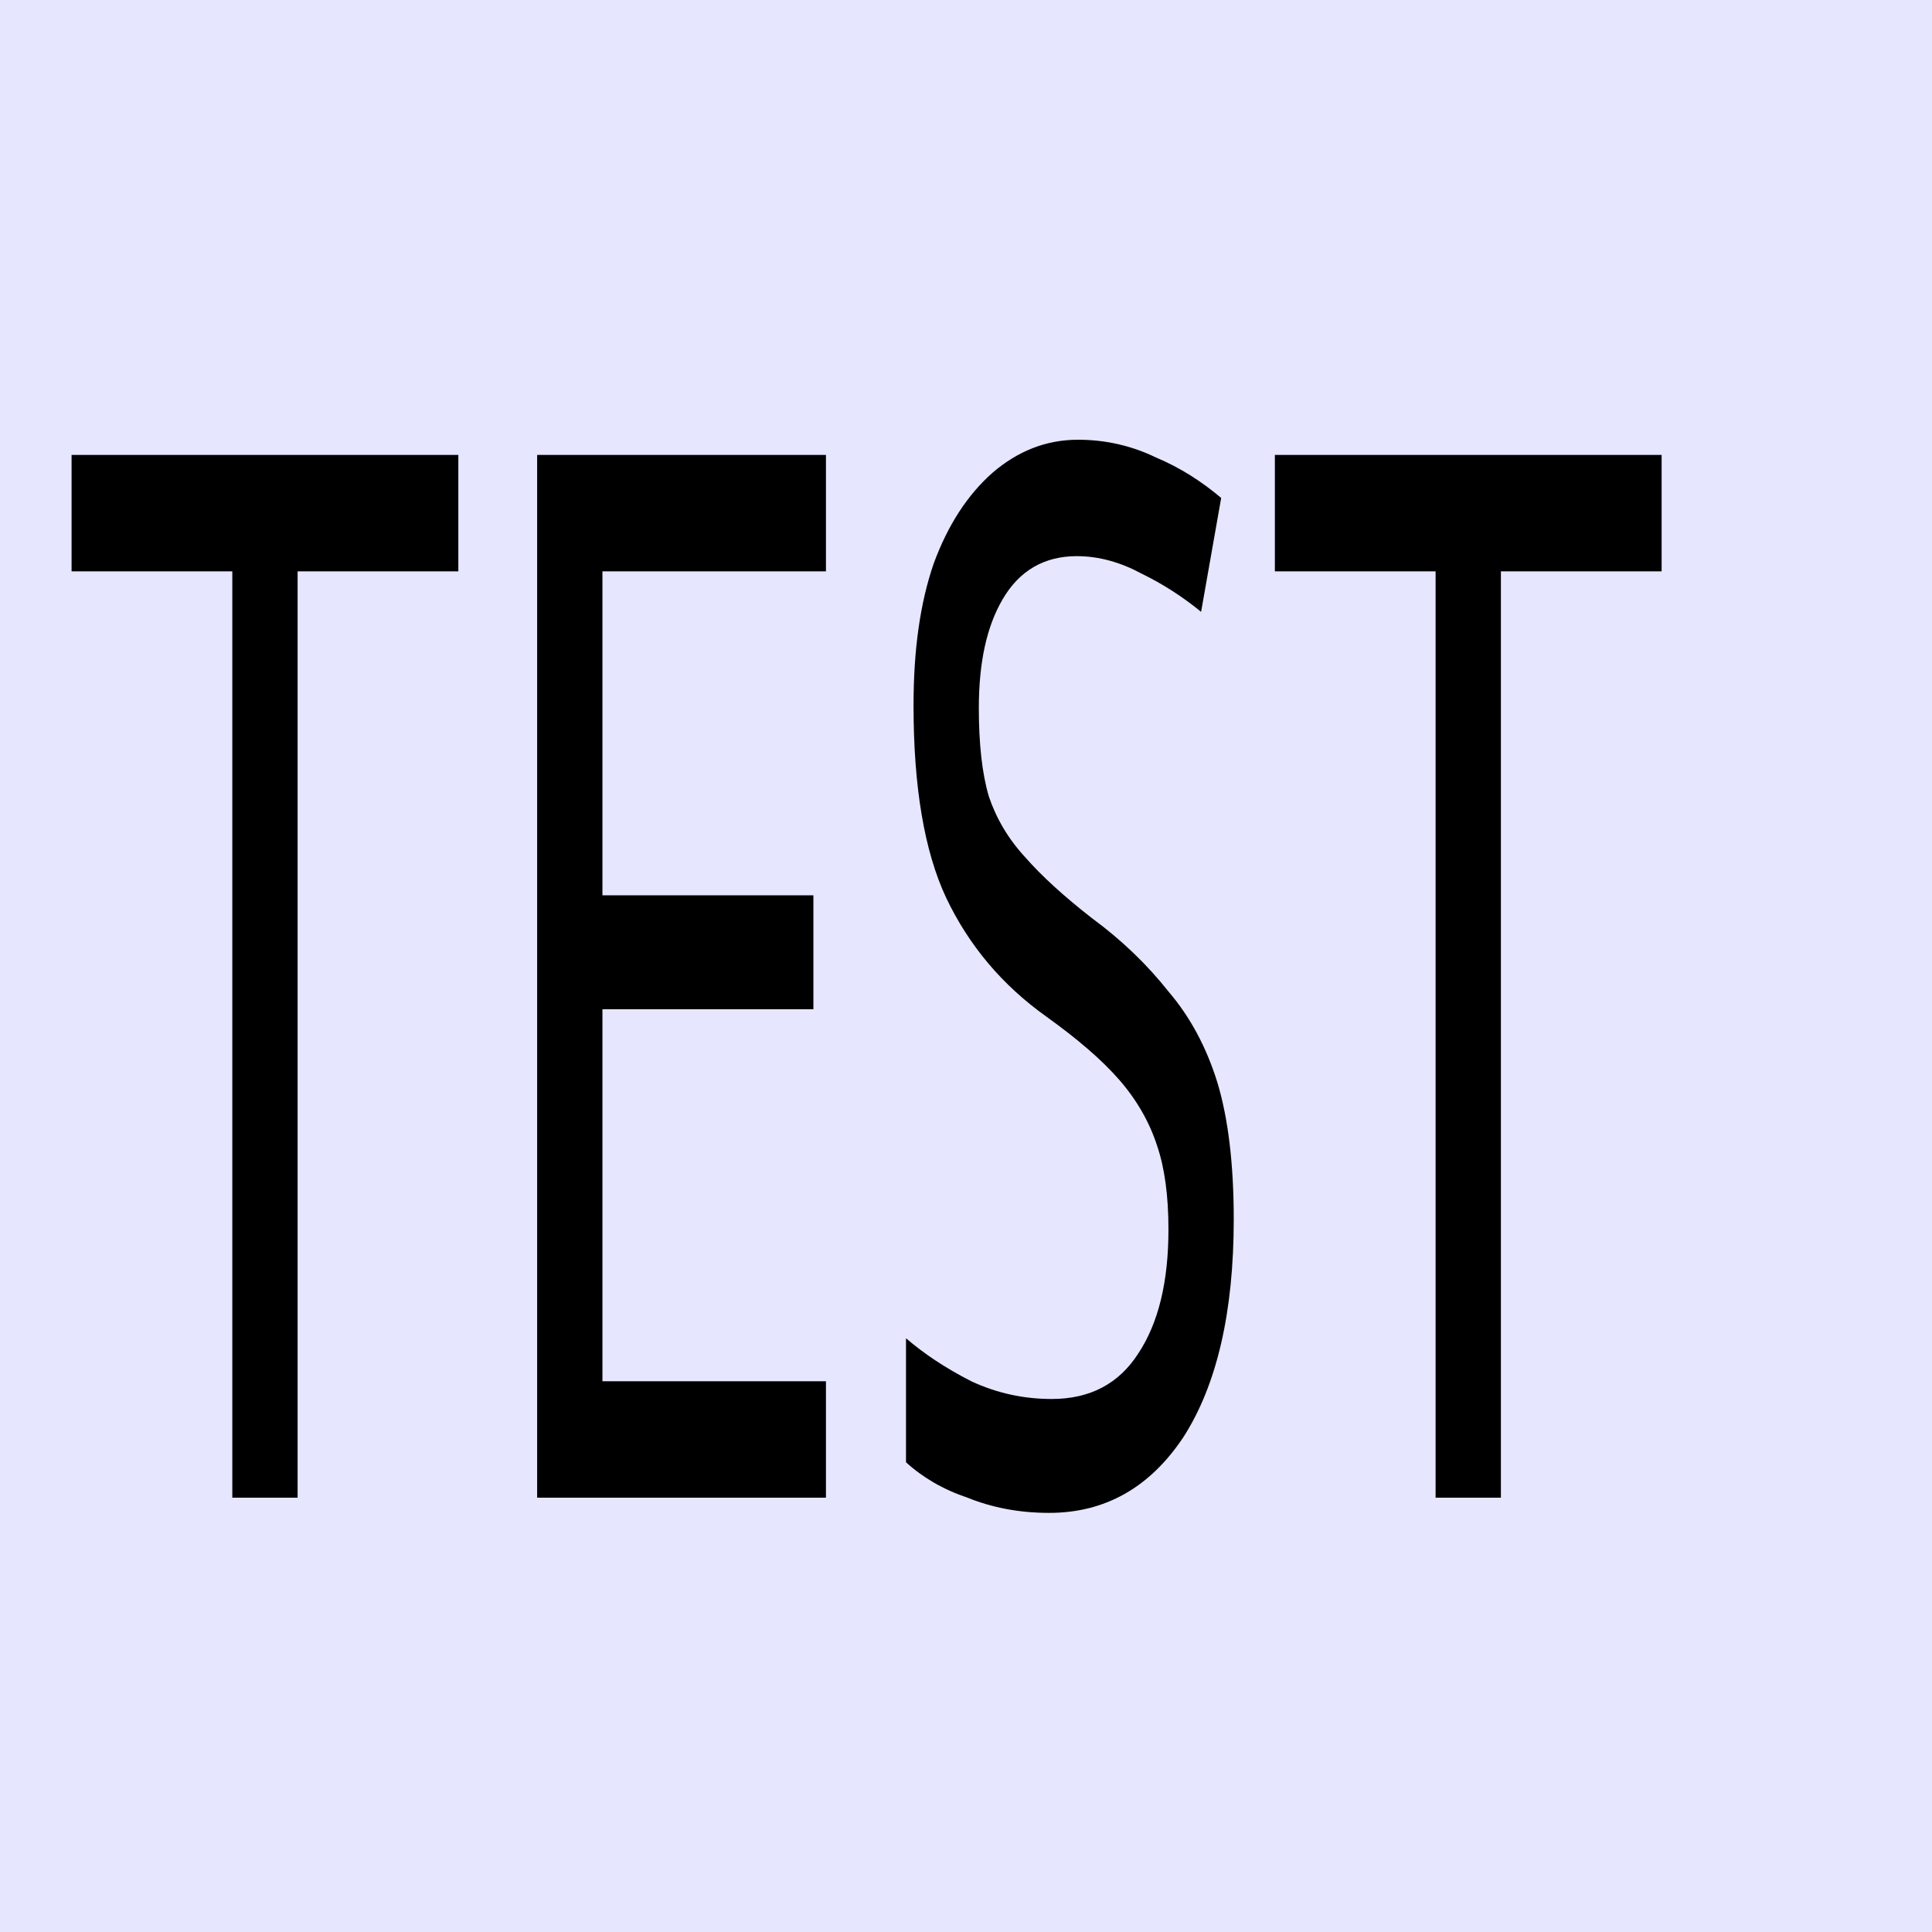
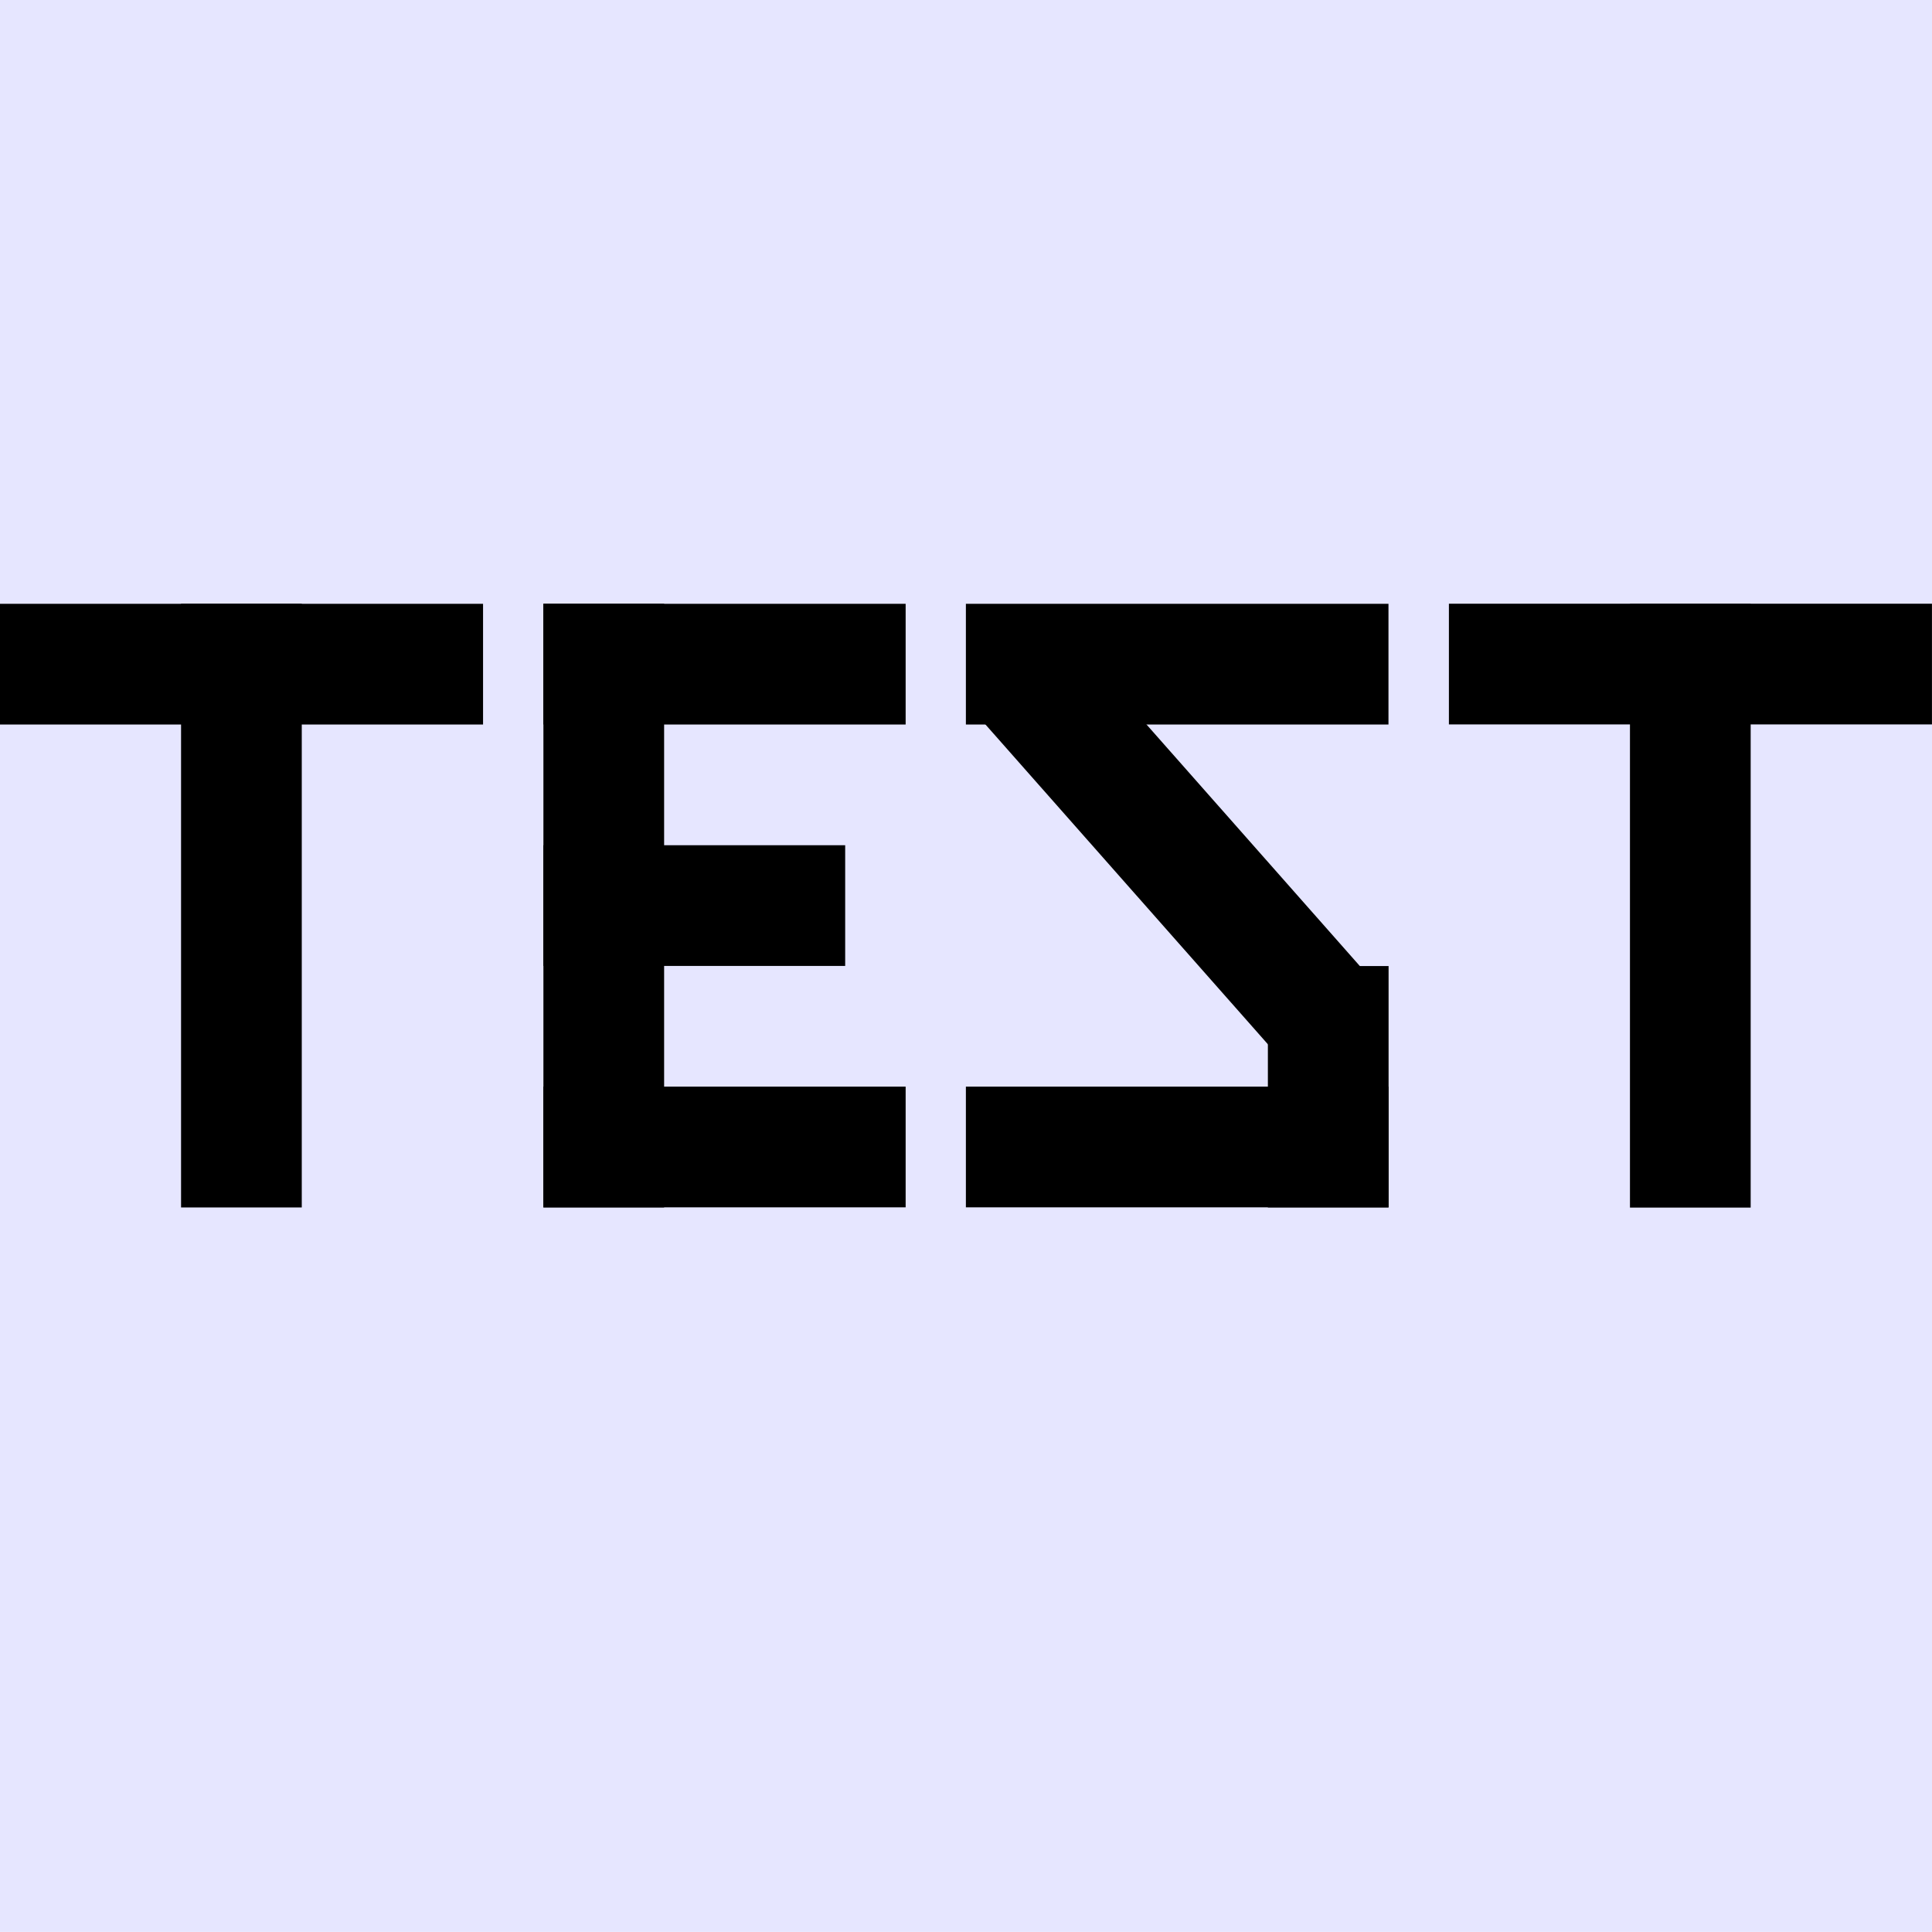
- <svg xmlns="http://www.w3.org/2000/svg" width="64" height="64" viewBox="0 0 16.933 16.933" version="1.1" id="svg8">
-   <defs id="defs2" />
-   <g id="layer1" transform="translate(0,-280.0666)">
-     <g id="g818">
-       <rect y="280.067" x="0" height="16.933" width="16.933" id="rect4543" style="fill:#0000ff;fill-opacity:0.101;stroke:none;stroke-width:2.117;stroke-miterlimit:4;stroke-dasharray:none;stroke-opacity:1" />
-       <text transform="scale(0.7043674,1.419714)" id="text1185" y="206.515" x="0.797" style="font-style:normal;font-variant:normal;font-weight:normal;font-stretch:normal;font-size:15.025px;line-height:1.25;font-family:Marlett;-inkscape-font-specification:Marlett;letter-spacing:0px;word-spacing:0px;fill:#000000;fill-opacity:1;stroke:none;stroke-width:0.376" xml:space="preserve">
-         <tspan style="font-size:9.015px;stroke-width:0.376" y="206.515" x="0.797" id="tspan1183">TEST</tspan>
-       </text>
+ <svg xmlns="http://www.w3.org/2000/svg" width="32" height="32" viewBox="0 0 8.467 8.467" version="1.1" id="svg8">
+   <defs id="defs2">
+     <marker orient="auto" refY="0" refX="0" id="Arrow2Mstart-8" style="overflow:visible">
+       <path id="path852-4" style="fill:#000000;fill-opacity:1;fill-rule:evenodd;stroke:#000000;stroke-width:0.625;stroke-linejoin:round;stroke-opacity:1" d="M 8.719,4.034 -2.207,0.016 8.719,-4.002 c -1.745,2.372 -1.735,5.617 -6e-7,8.035 z" transform="scale(0.6)" />
+     </marker>
+   </defs>
+   <g id="layer1" transform="translate(0,-288.5333)">
+     <rect style="fill:#0000ff;fill-opacity:0.101;stroke:none;stroke-width:1.058;stroke-miterlimit:4;stroke-dasharray:none;stroke-opacity:1" id="rect4543" width="8.467" height="8.467" x="-5.2041704e-016" y="288.533" />
+     <path style="fill:none;stroke:#000000;stroke-width:0.529;stroke-linecap:butt;stroke-linejoin:miter;stroke-miterlimit:4;stroke-dasharray:none;stroke-opacity:1" d="M 0,291.444 H 2.117" id="path4975-0" />
+     <path style="fill:none;stroke:#000000;stroke-width:0.529;stroke-linecap:butt;stroke-linejoin:miter;stroke-miterlimit:4;stroke-dasharray:none;stroke-opacity:1" d="m 1.058,291.179 v 2.646" id="path4975-0-3-5-8" />
+     <path style="fill:none;stroke:#000000;stroke-width:0.529;stroke-linecap:butt;stroke-linejoin:miter;stroke-miterlimit:4;stroke-dasharray:none;stroke-opacity:1" d="M 2.381,291.444 H 3.969" id="path4975-0-4" />
+     <path style="fill:none;stroke:#000000;stroke-width:0.529;stroke-linecap:butt;stroke-linejoin:miter;stroke-miterlimit:4;stroke-dasharray:none;stroke-opacity:1" d="M 2.381,293.56 H 3.969" id="path4975-0-4-8" />
+     <path style="fill:none;stroke:#000000;stroke-width:0.529;stroke-linecap:butt;stroke-linejoin:miter;stroke-miterlimit:4;stroke-dasharray:none;stroke-opacity:1" d="m 2.646,291.179 v 2.646" id="path4975-0-3-5" />
+     <path style="fill:none;stroke:#000000;stroke-width:0.529;stroke-linecap:butt;stroke-linejoin:miter;stroke-miterlimit:4;stroke-dasharray:none;stroke-opacity:1" d="M 2.381,292.502 H 3.704" id="path4975-0-4-9" />
+     <path style="fill:none;stroke:#000000;stroke-width:0.529;stroke-linecap:butt;stroke-linejoin:miter;stroke-miterlimit:4;stroke-dasharray:none;stroke-opacity:1" d="M 4.233,291.444 H 6.085" id="path4975-0-4-9-7" />
+     <path style="fill:none;stroke:#000000;stroke-width:0.529;stroke-linecap:butt;stroke-linejoin:miter;stroke-miterlimit:4;stroke-dasharray:none;stroke-opacity:1" d="M 4.233,293.56 H 6.085" id="path4975-0-4-9-7-6" />
+     <path style="fill:none;stroke:#000000;stroke-width:0.529;stroke-linecap:butt;stroke-linejoin:round;stroke-miterlimit:4;stroke-dasharray:none;stroke-opacity:1" d="m 5.846,293.038 -1.414,-1.601" id="path4975-0-4-9-7-6-9" />
+     <g id="g5105-7" transform="translate(5.820833,0.2645867)" style="stroke-width:0.529;stroke-miterlimit:4;stroke-dasharray:none">
+       <path id="path4975-0-1" d="M 0.529,291.179 H 2.646" style="fill:none;stroke:#000000;stroke-width:0.529;stroke-linecap:butt;stroke-linejoin:miter;stroke-miterlimit:4;stroke-dasharray:none;stroke-opacity:1" />
+       <path id="path4975-0-3-5-8-7" d="m 1.587,290.915 v 2.646" style="fill:none;stroke:#000000;stroke-width:0.529;stroke-linecap:butt;stroke-linejoin:miter;stroke-miterlimit:4;stroke-dasharray:none;stroke-opacity:1" />
    </g>
+     <path style="fill:none;stroke:#000000;stroke-width:0.529;stroke-linecap:butt;stroke-linejoin:bevel;stroke-miterlimit:4;stroke-dasharray:none;stroke-opacity:1" d="m 5.821,292.767 v 1.058" id="path4975-0-3-5-8-0" />
  </g>
</svg>
